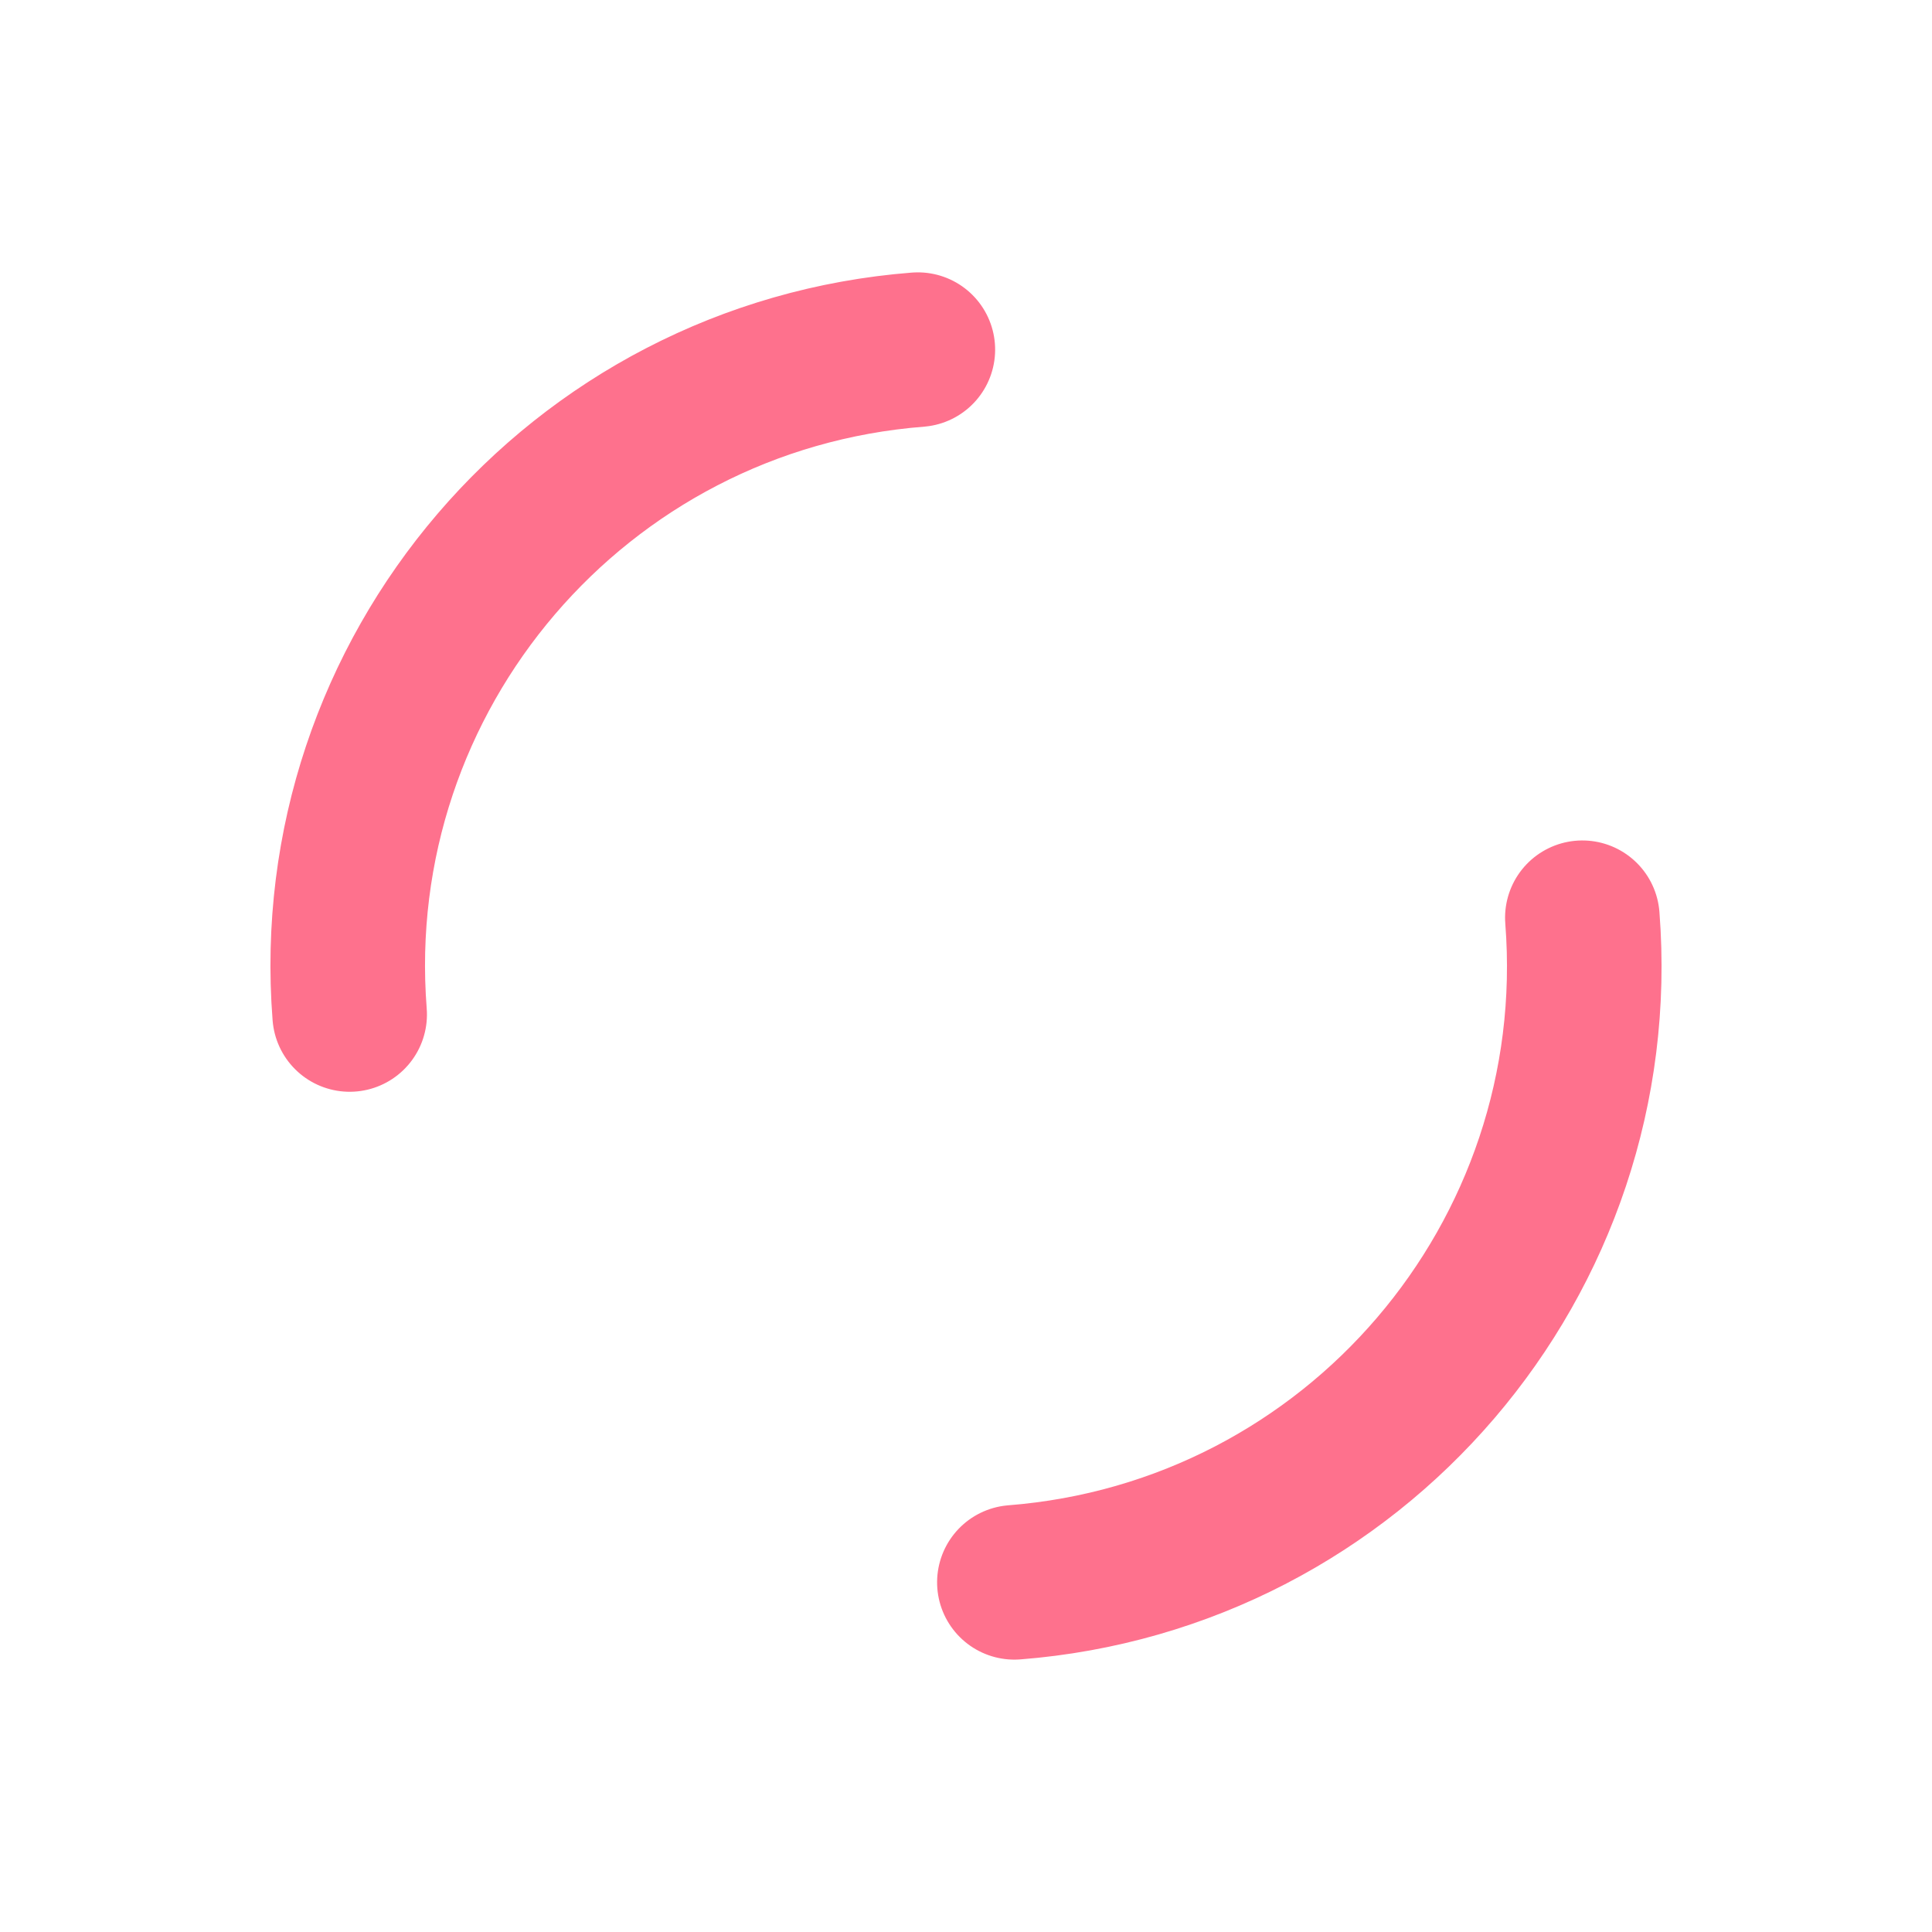
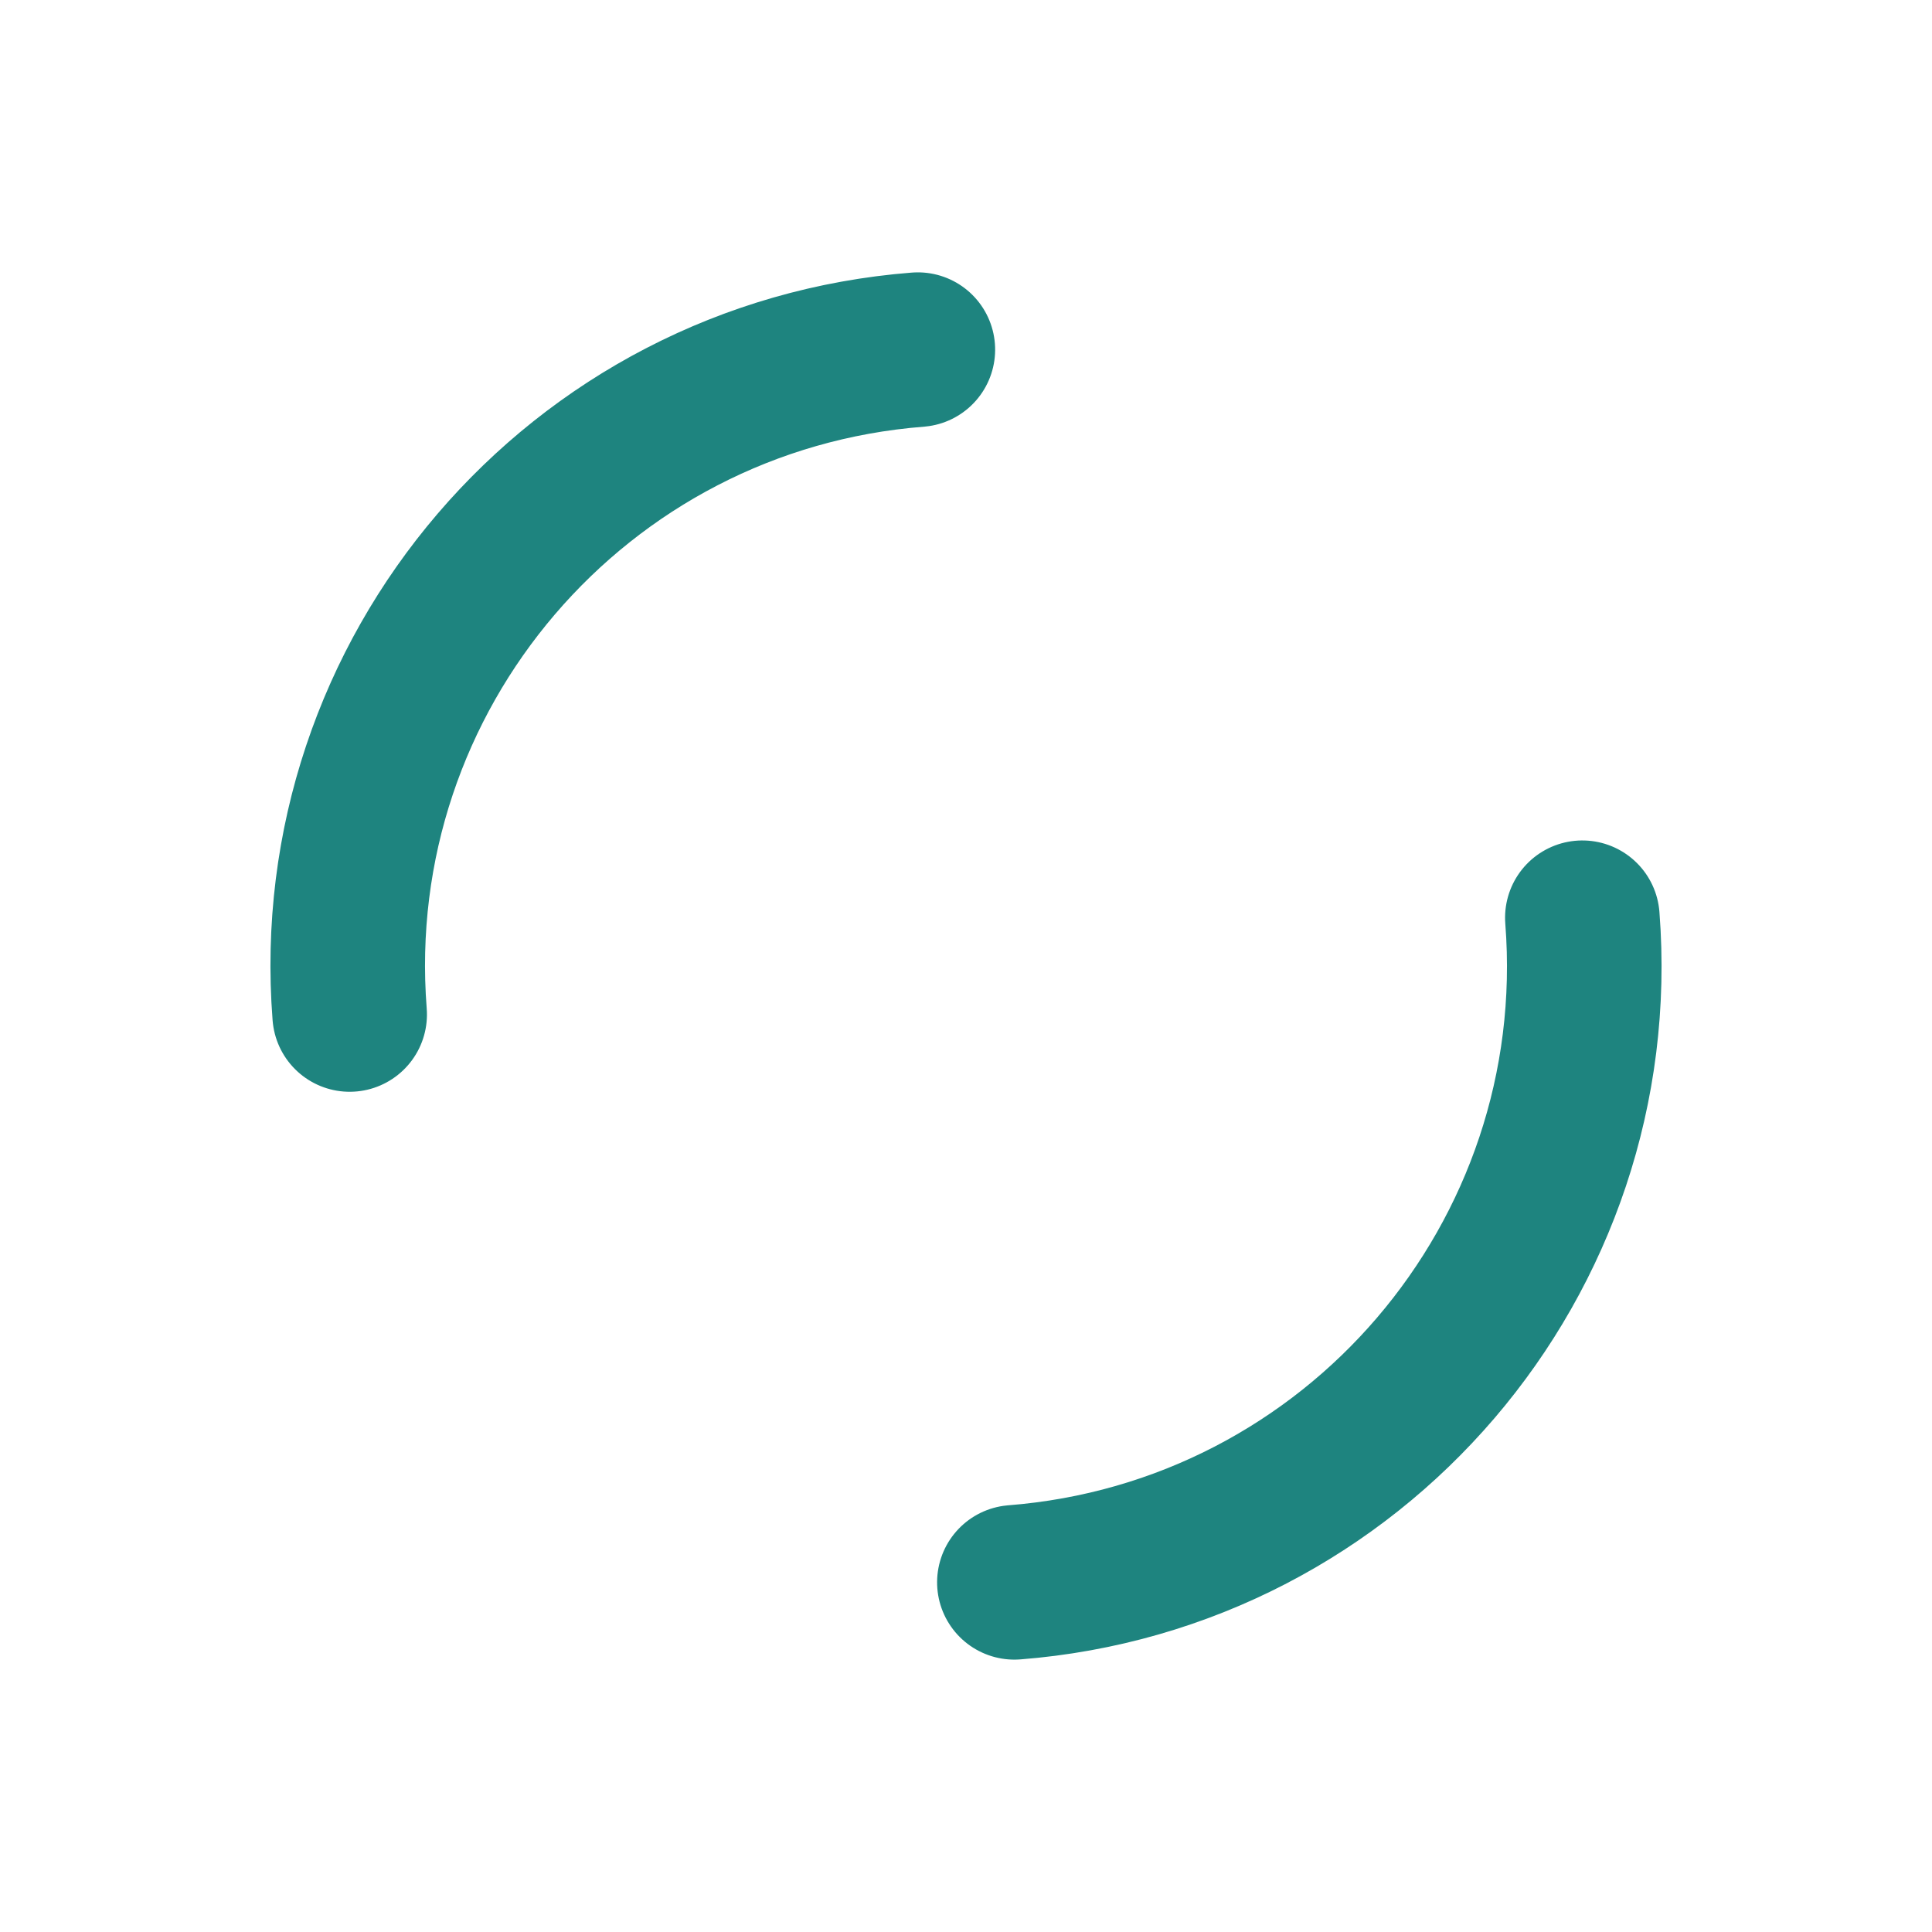
<svg xmlns="http://www.w3.org/2000/svg" style="margin: auto; background: rgba(255, 255, 255, 0); display: block; shape-rendering: auto;" width="200px" height="200px" viewBox="0 0 100 100" preserveAspectRatio="xMidYMid">
-   <circle cx="50" cy="50" r="32" stroke-width="8" stroke="#fe718d" stroke-dasharray="50.265 50.265" fill="none" stroke-linecap="round" transform="rotate(175.546 50 50)">
+   <circle cx="50" cy="50" r="32" stroke-width="8" stroke="#1e847f" stroke-dasharray="50.265 50.265" fill="none" stroke-linecap="round" transform="rotate(175.546 50 50)">
    <animateTransform attributeName="transform" type="rotate" repeatCount="indefinite" dur="1s" keyTimes="0;1" values="0 50 50;360 50 50" />
  </circle>
</svg>
